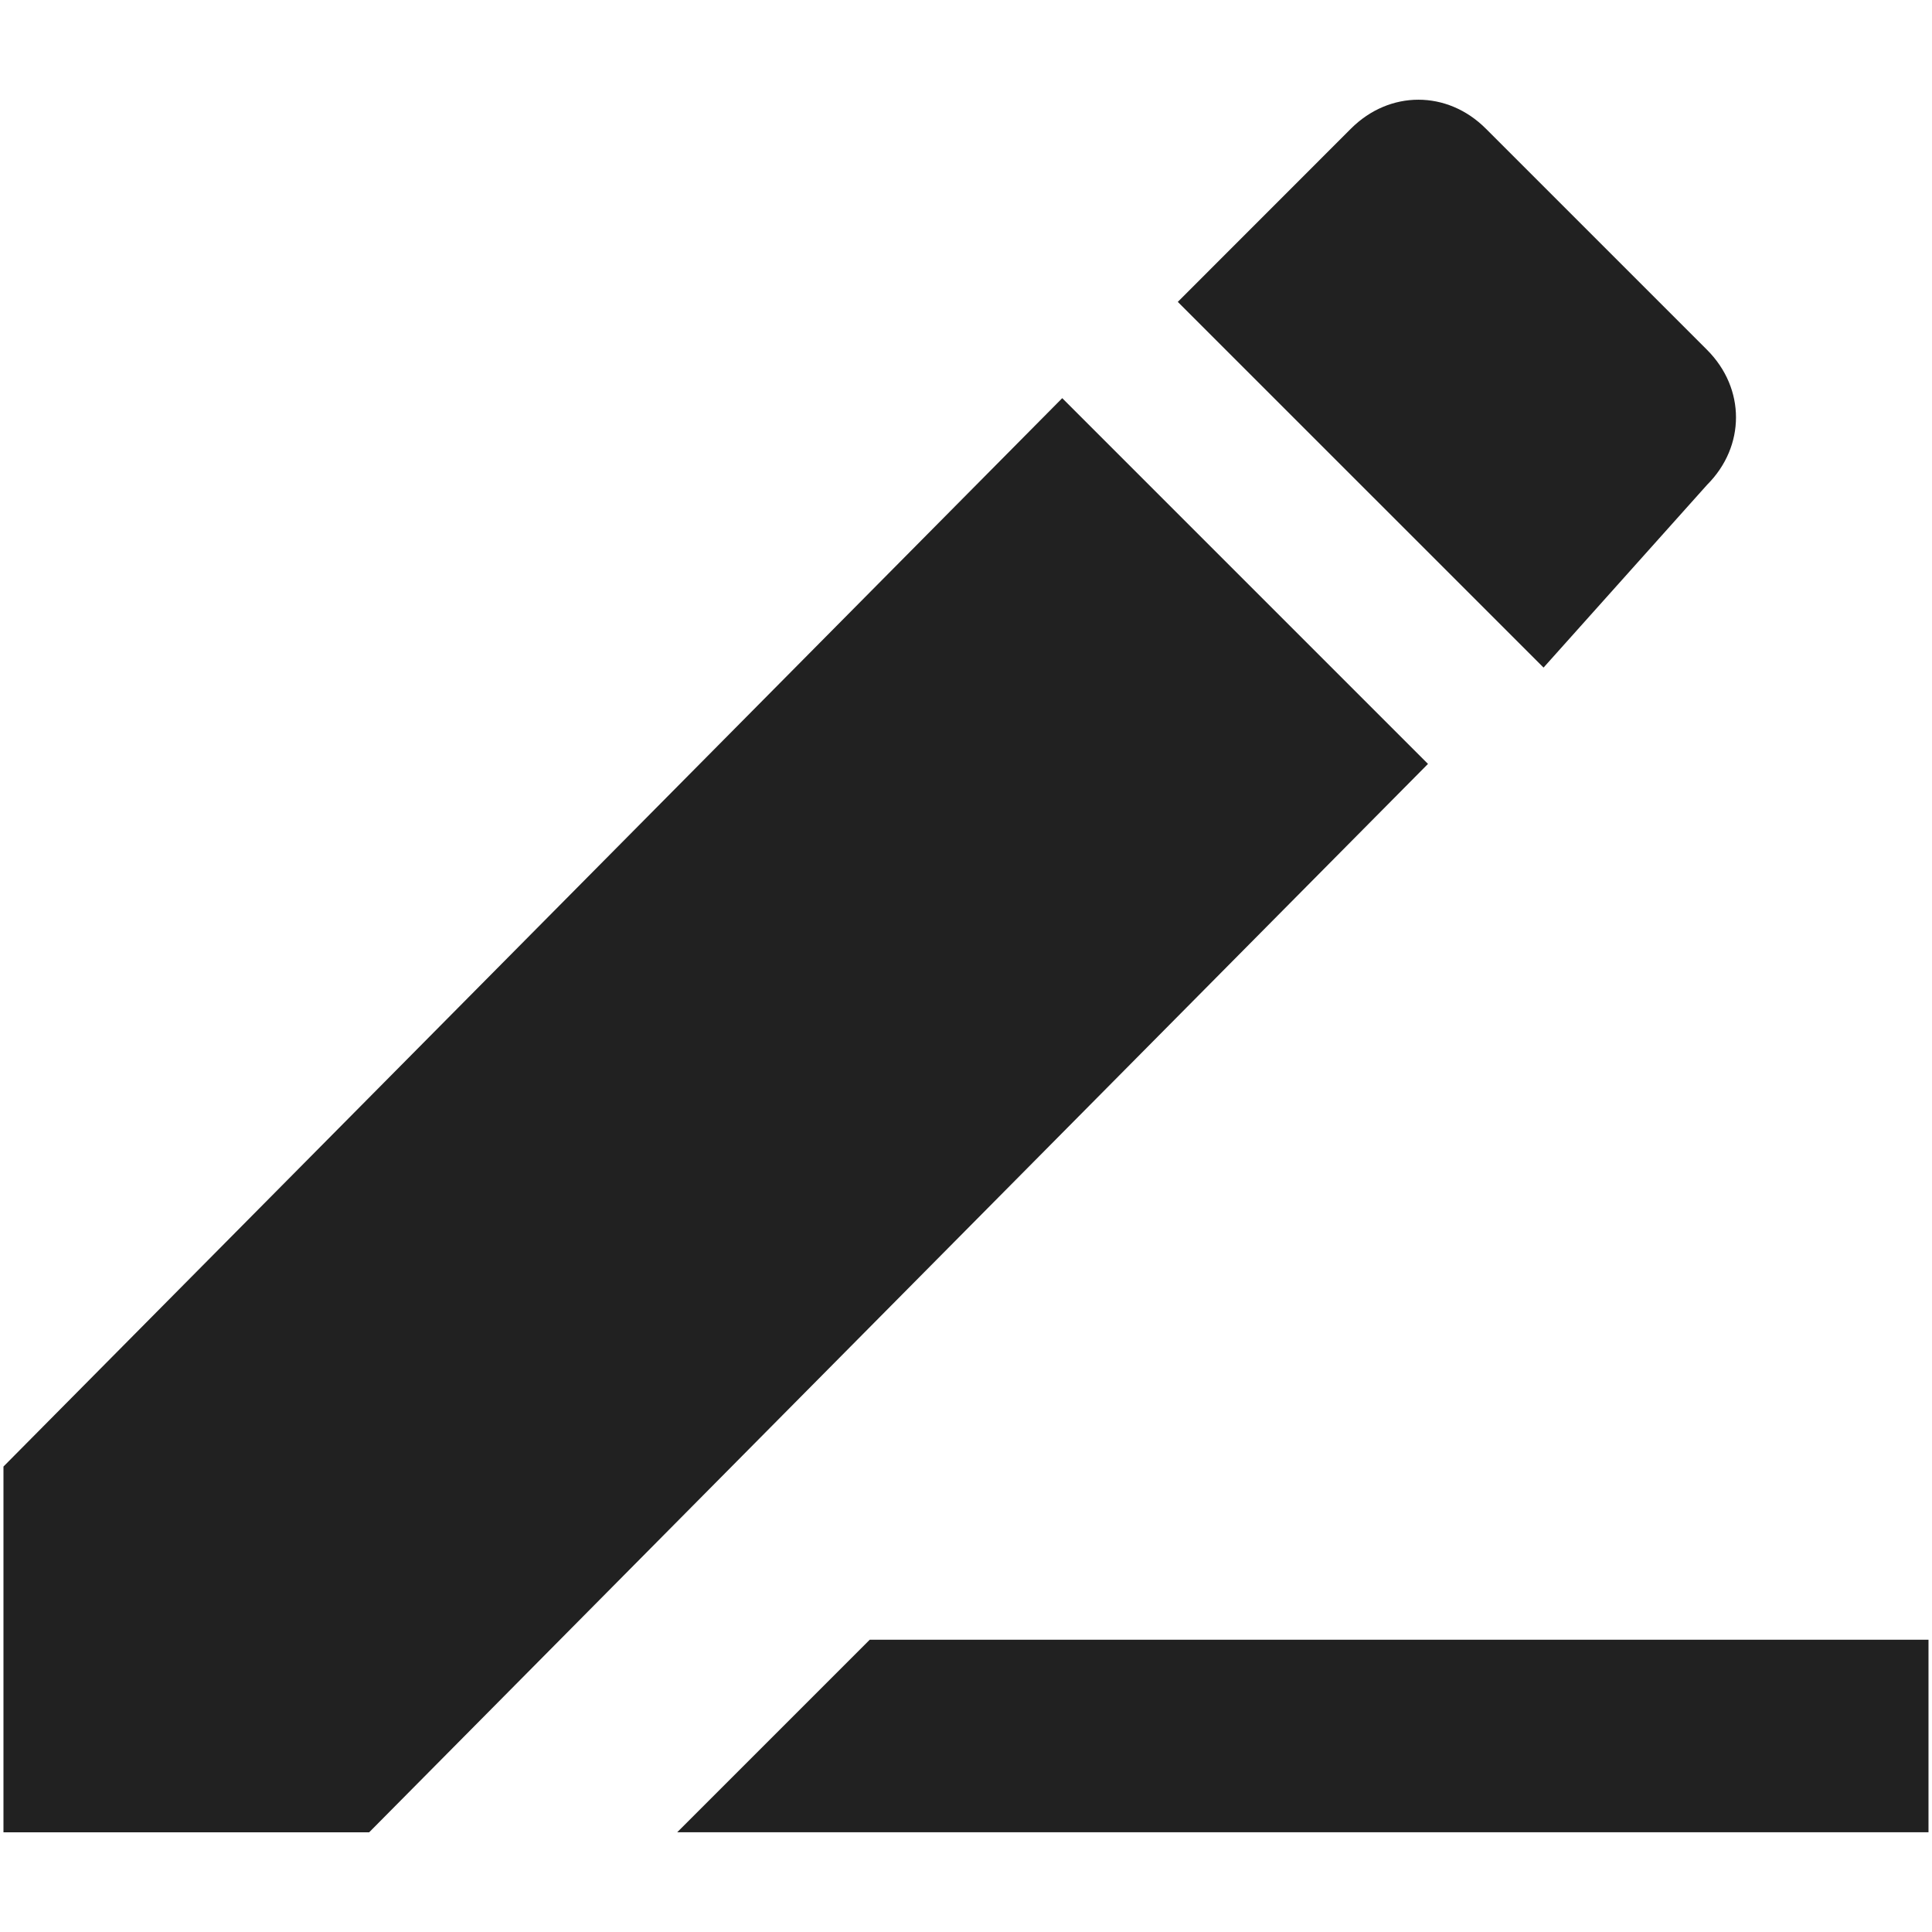
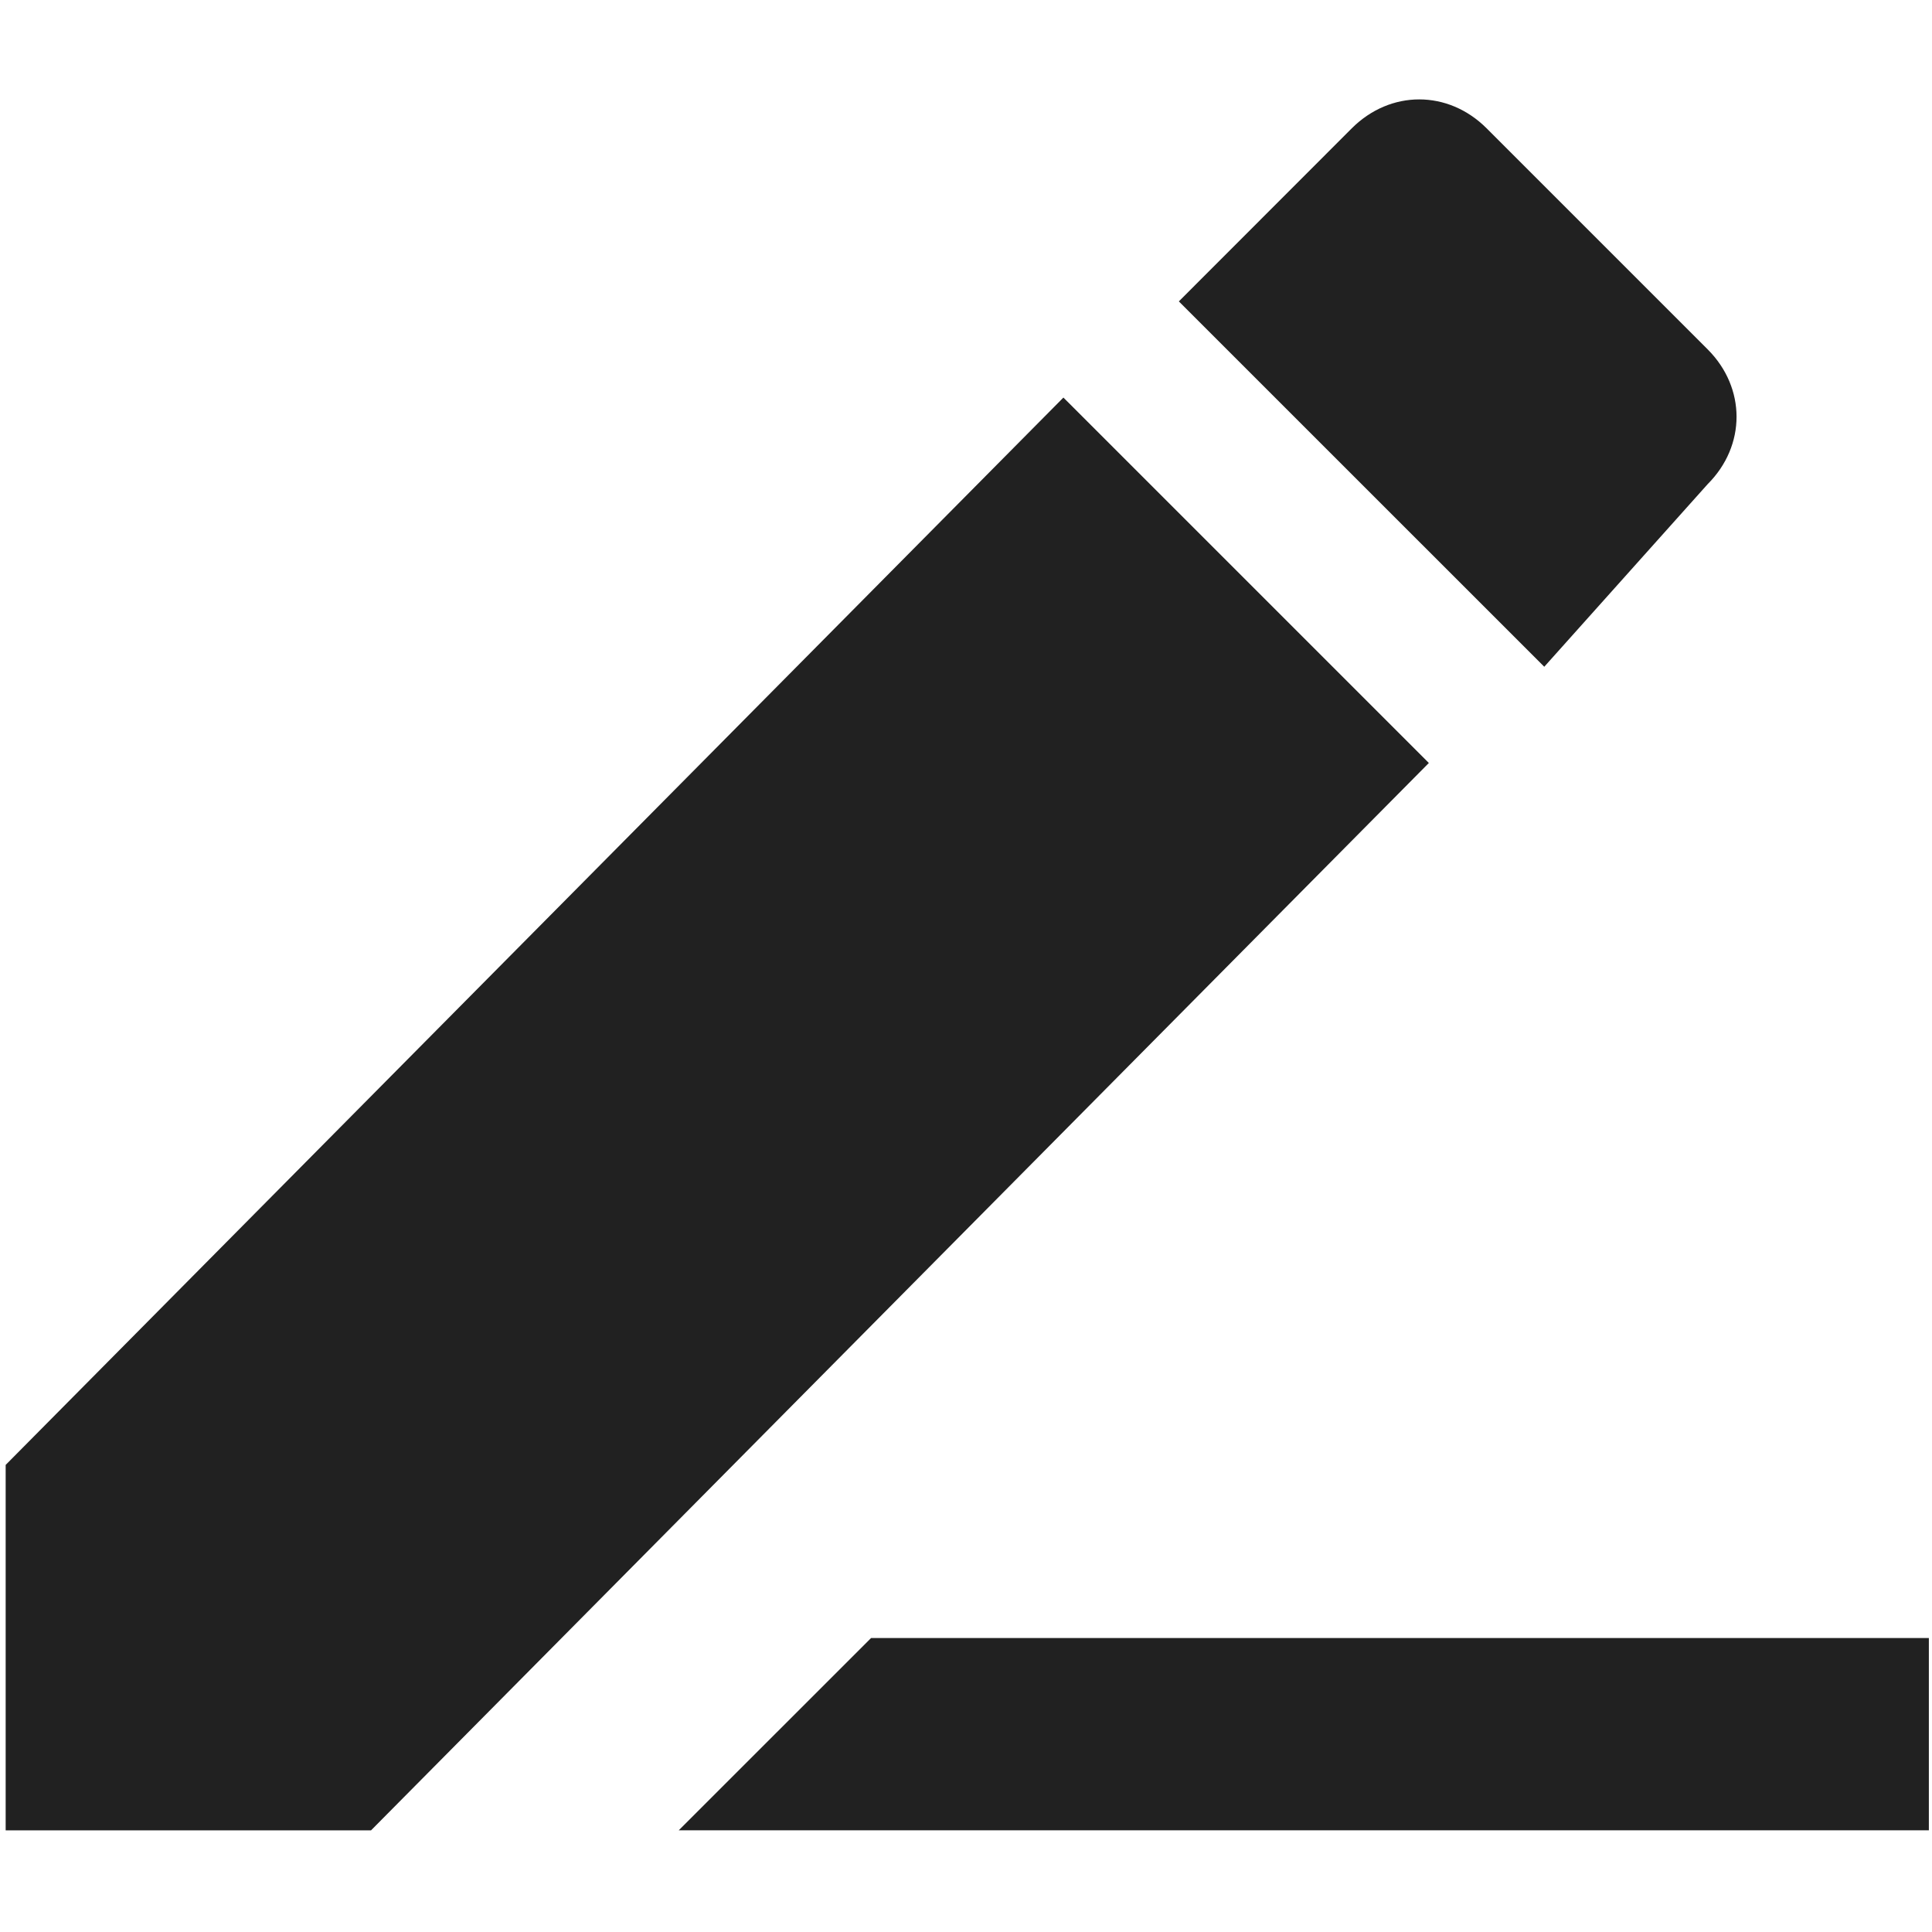
- <svg xmlns="http://www.w3.org/2000/svg" version="1.1" id="Layer_1" x="0px" y="0px" width="48px" height="48px" viewBox="0 0 48 48" enable-background="new 0 0 48 48" xml:space="preserve">
+ <svg xmlns="http://www.w3.org/2000/svg" version="1.1" id="Layer_1" x="0px" y="0px" width="72px" height="72px" viewBox="0 0 72 72" enable-background="new 0 0 72 72" xml:space="preserve">
  <g id="Page-1">
    <g id="Core" transform="translate(-380, -465)">
      <g id="translate" transform="translate(380, 465)">
-         <path id="Shape" fill="#212121" d="M0.086,36.436v9.087h9.086l26.306-26.544l-9.087-9.087L0.086,36.436L0.086,36.436z      M42.414,12.043c0.955-0.956,0.955-2.391,0-3.348l-5.5-5.5c-0.957-0.957-2.391-0.957-3.349,0L29.262,7.5l9.087,9.086     L42.414,12.043L42.414,12.043z M21.608,40.739l-4.783,4.783h31.088v-4.783H21.608L21.608,40.739z" />
+         <path id="Shape" fill="#212121" d="M0.211,54.593v13.619h13.616l39.422-39.778L39.63,14.816L0.211,54.593L0.211,54.593z      M63.642,18.04c1.432-1.433,1.432-3.583,0-5.018L55.4,4.78c-1.436-1.434-3.583-1.434-5.021,0l-6.447,6.452L57.55,24.848     L63.642,18.04L63.642,18.04z M32.463,61.044l-7.167,7.165h46.587v-7.165H32.463L32.463,61.044z" />
      </g>
    </g>
  </g>
</svg>
